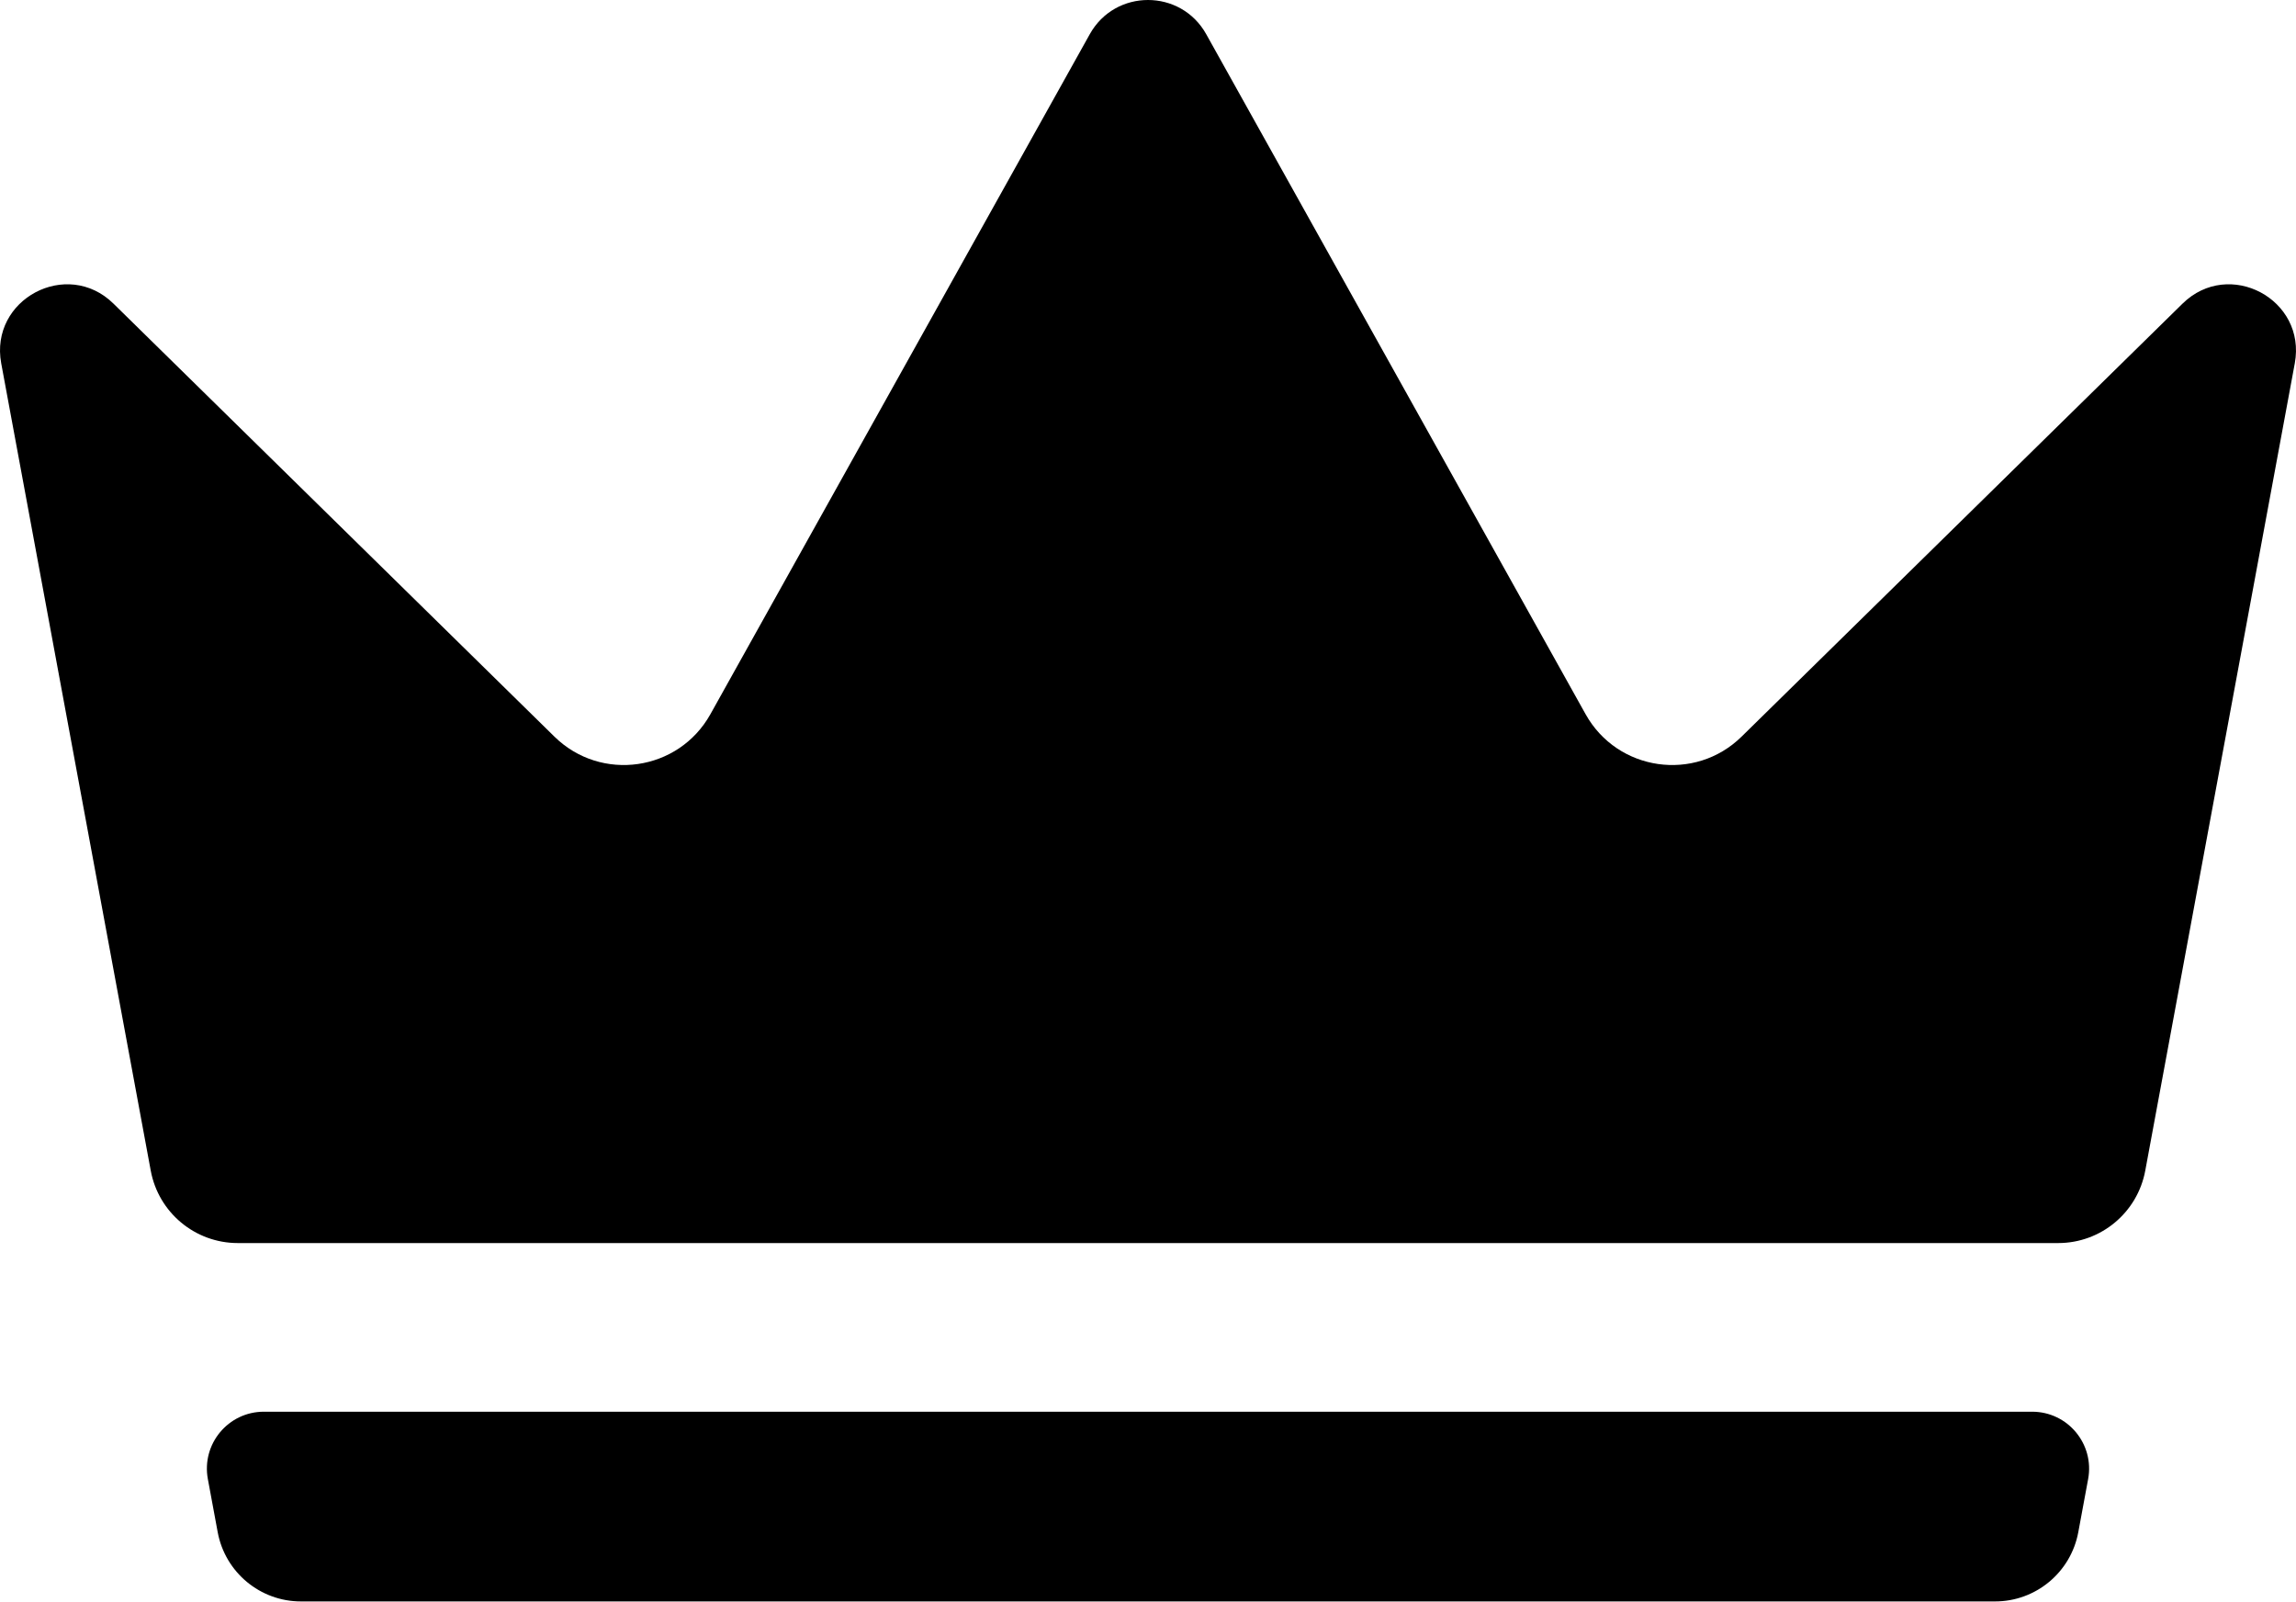
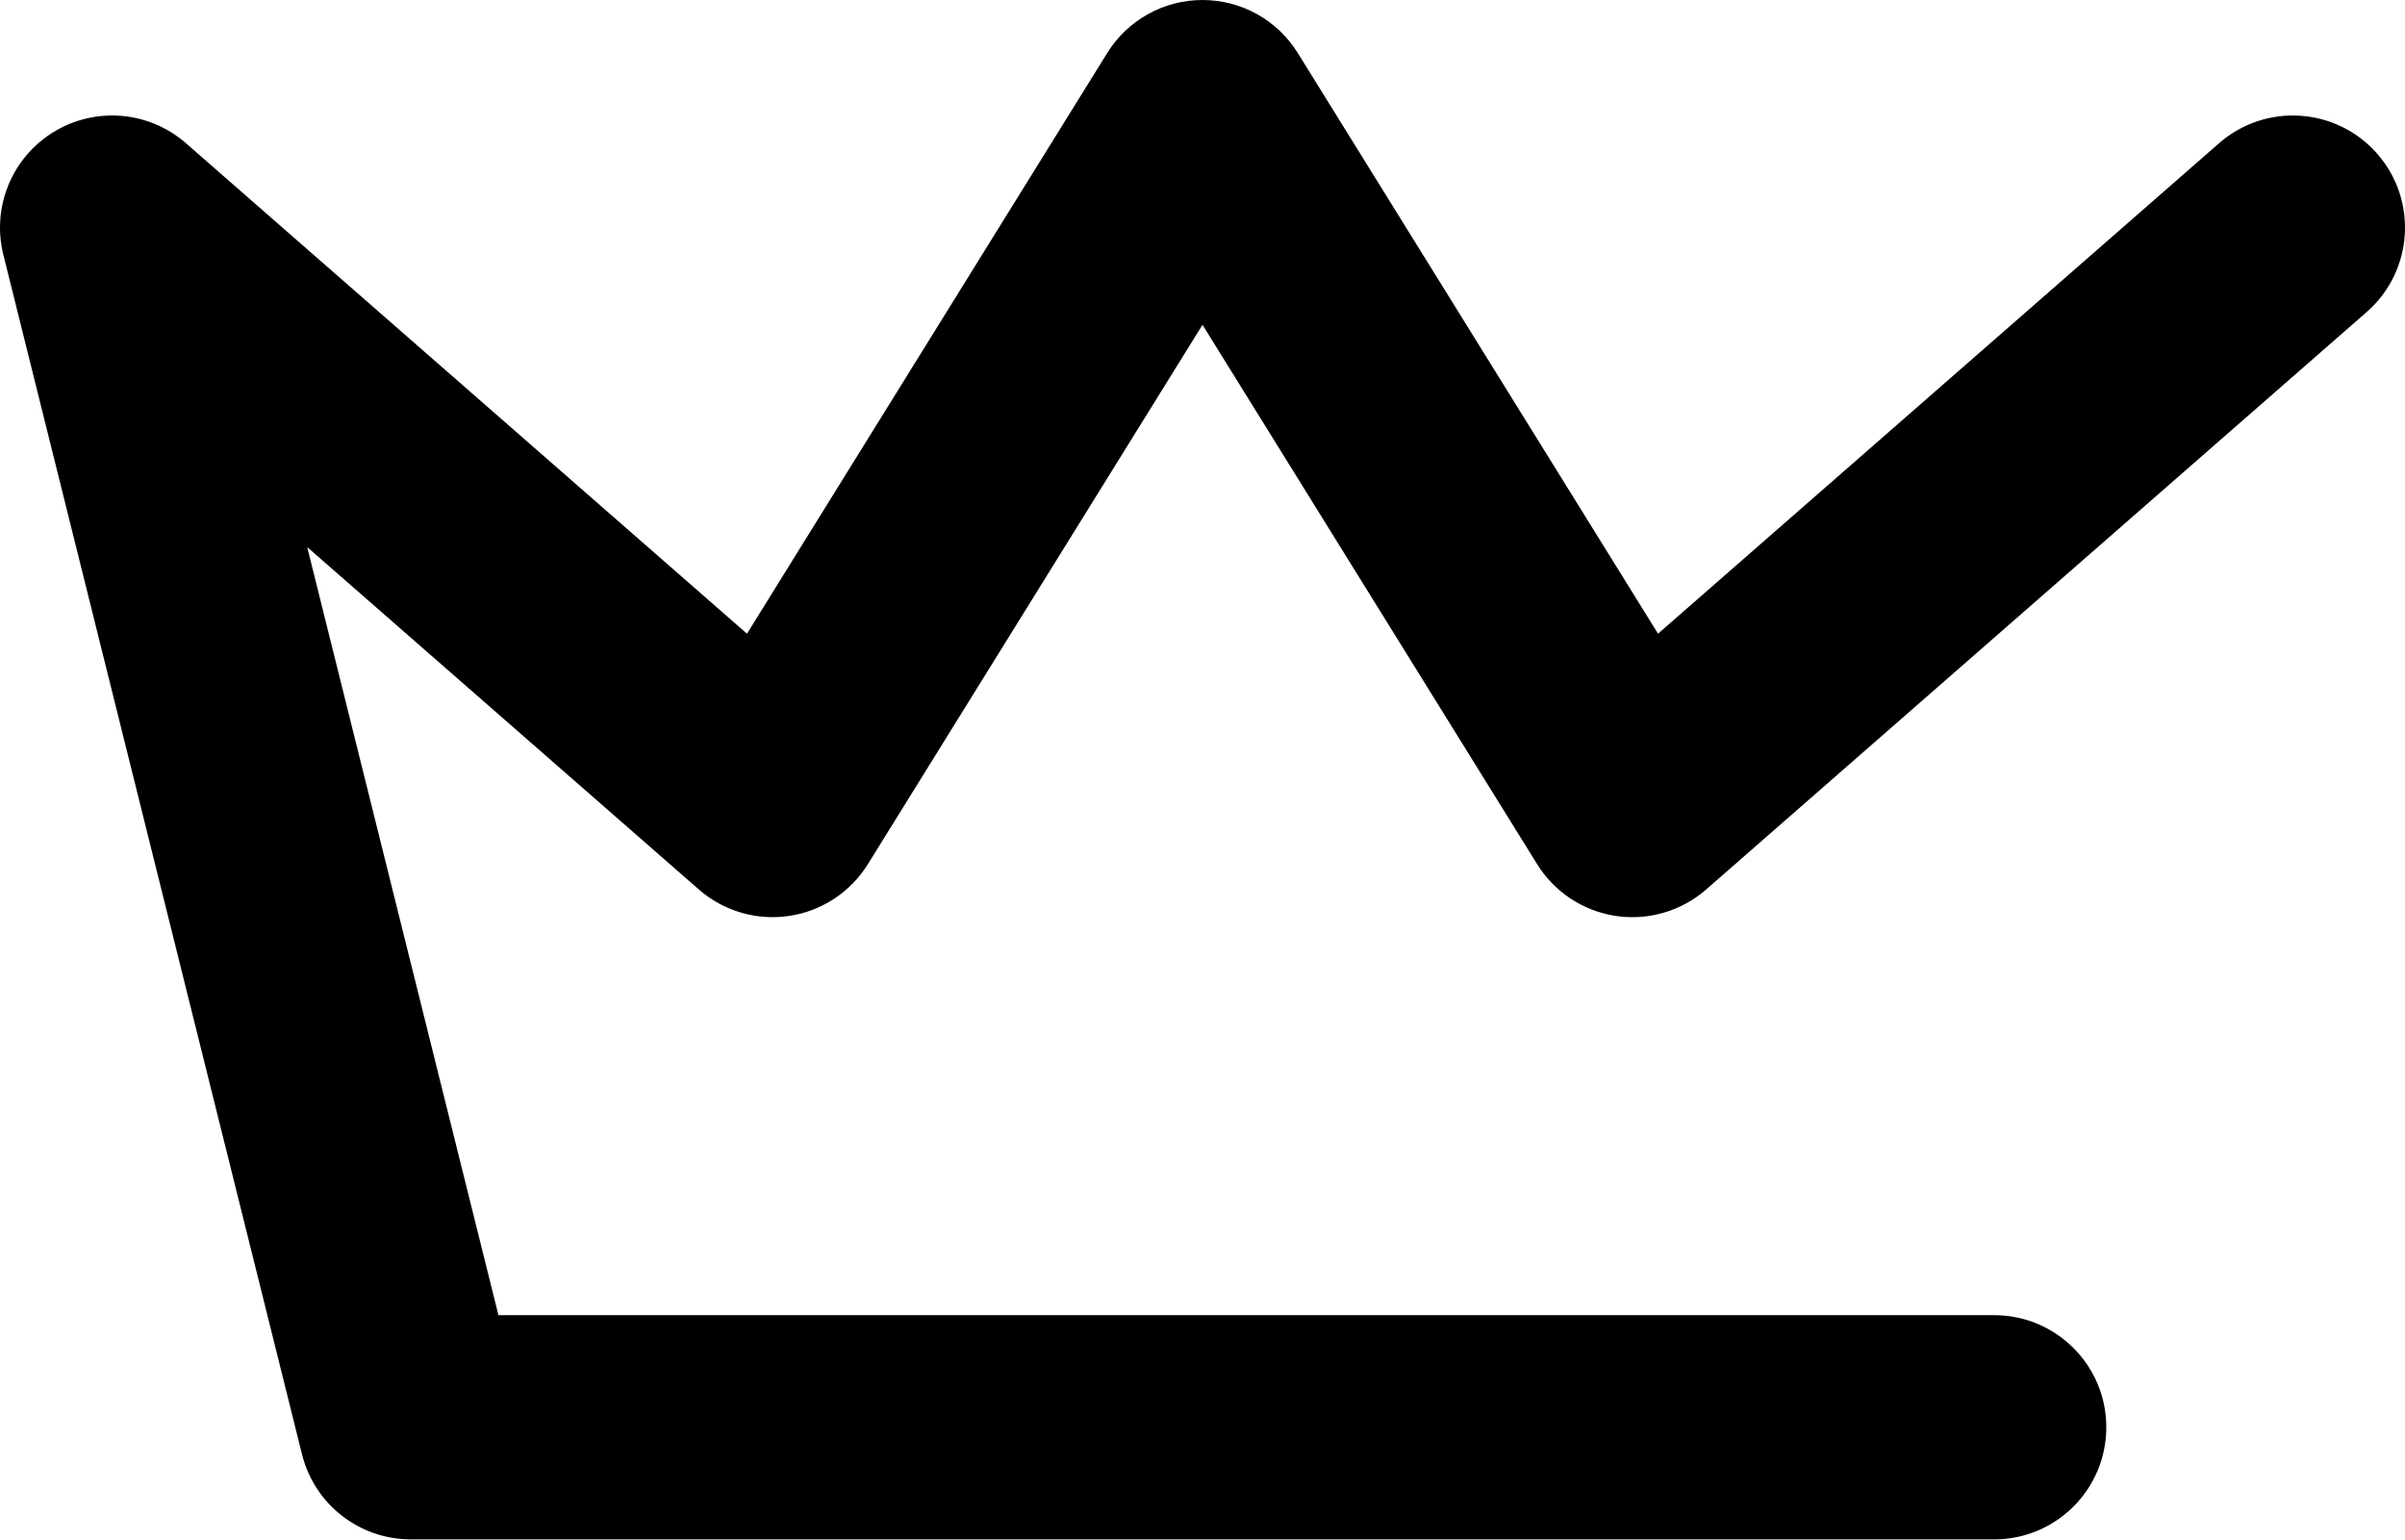
- <svg xmlns="http://www.w3.org/2000/svg" id="Layer_2" data-name="Layer 2" viewBox="0 0 2446.54 1706.11">
+ <svg xmlns="http://www.w3.org/2000/svg" id="Layer_2" data-name="Layer 2" viewBox="0 0 3003 1922.35">
  <g id="Layer_1-2" data-name="Layer 1">
-     <g>
-       <path d="M281.15,1503.98h1884.24c37.94,0,66.57,34.43,59.66,71.73l-10.49,56.6c-7.92,42.77-45.23,73.8-88.73,73.8H320.7c-43.5,0-80.8-31.03-88.73-73.8l-10.49-56.6c-6.91-37.3,21.72-71.73,59.66-71.73Z" />
-       <path d="M2445.24,387.11l-159.32,860.02c-8.29,44.73-47.3,77.18-92.79,77.18H253.41c-45.49,0-84.5-32.45-92.79-77.18L1.3,387.11c-12.65-68.27,70.07-112.27,119.61-63.63l469.86,461.29c49.72,48.82,132.26,36.95,166.22-23.9L1161.24,36.42c27.1-48.56,96.96-48.56,124.06,0l404.25,724.45c33.96,60.85,116.5,72.72,166.22,23.9l469.86-461.29c49.54-48.64,132.26-4.64,119.61,63.63Z" />
-     </g>
+     <path d="M2490.04,1922.35H512.97c-64.29,0-120.32-43.79-135.85-106.18L4.16,318.06c-14.78-59.36,10.69-121.43,62.9-153.31,52.21-31.88,119.06-26.17,165.11,14.09l700.55,612.51L1382.53,66.2C1408.06,25.04,1453.06,0,1501.5,0s93.45,25.04,118.98,66.2l449.82,725.15,700.55-612.51c58.21-50.89,146.65-44.96,197.55,13.25,50.89,58.21,44.96,146.65-13.24,197.55l-824.72,721.08c-25.69,22.46-58.49,34.6-92.15,34.61-6.89,0-13.81-.51-20.73-1.54-40.65-6.08-76.58-29.73-98.25-64.66l-417.81-673.54-417.81,673.54c-21.67,34.93-57.59,58.57-98.25,64.66-40.65,6.08-81.93-6.01-112.87-33.06l-488.98-427.53,238.79,959.16h1867.65c77.32,0,140,62.68,140,140s-62.68,140-140,140Z" />
  </g>
</svg>
